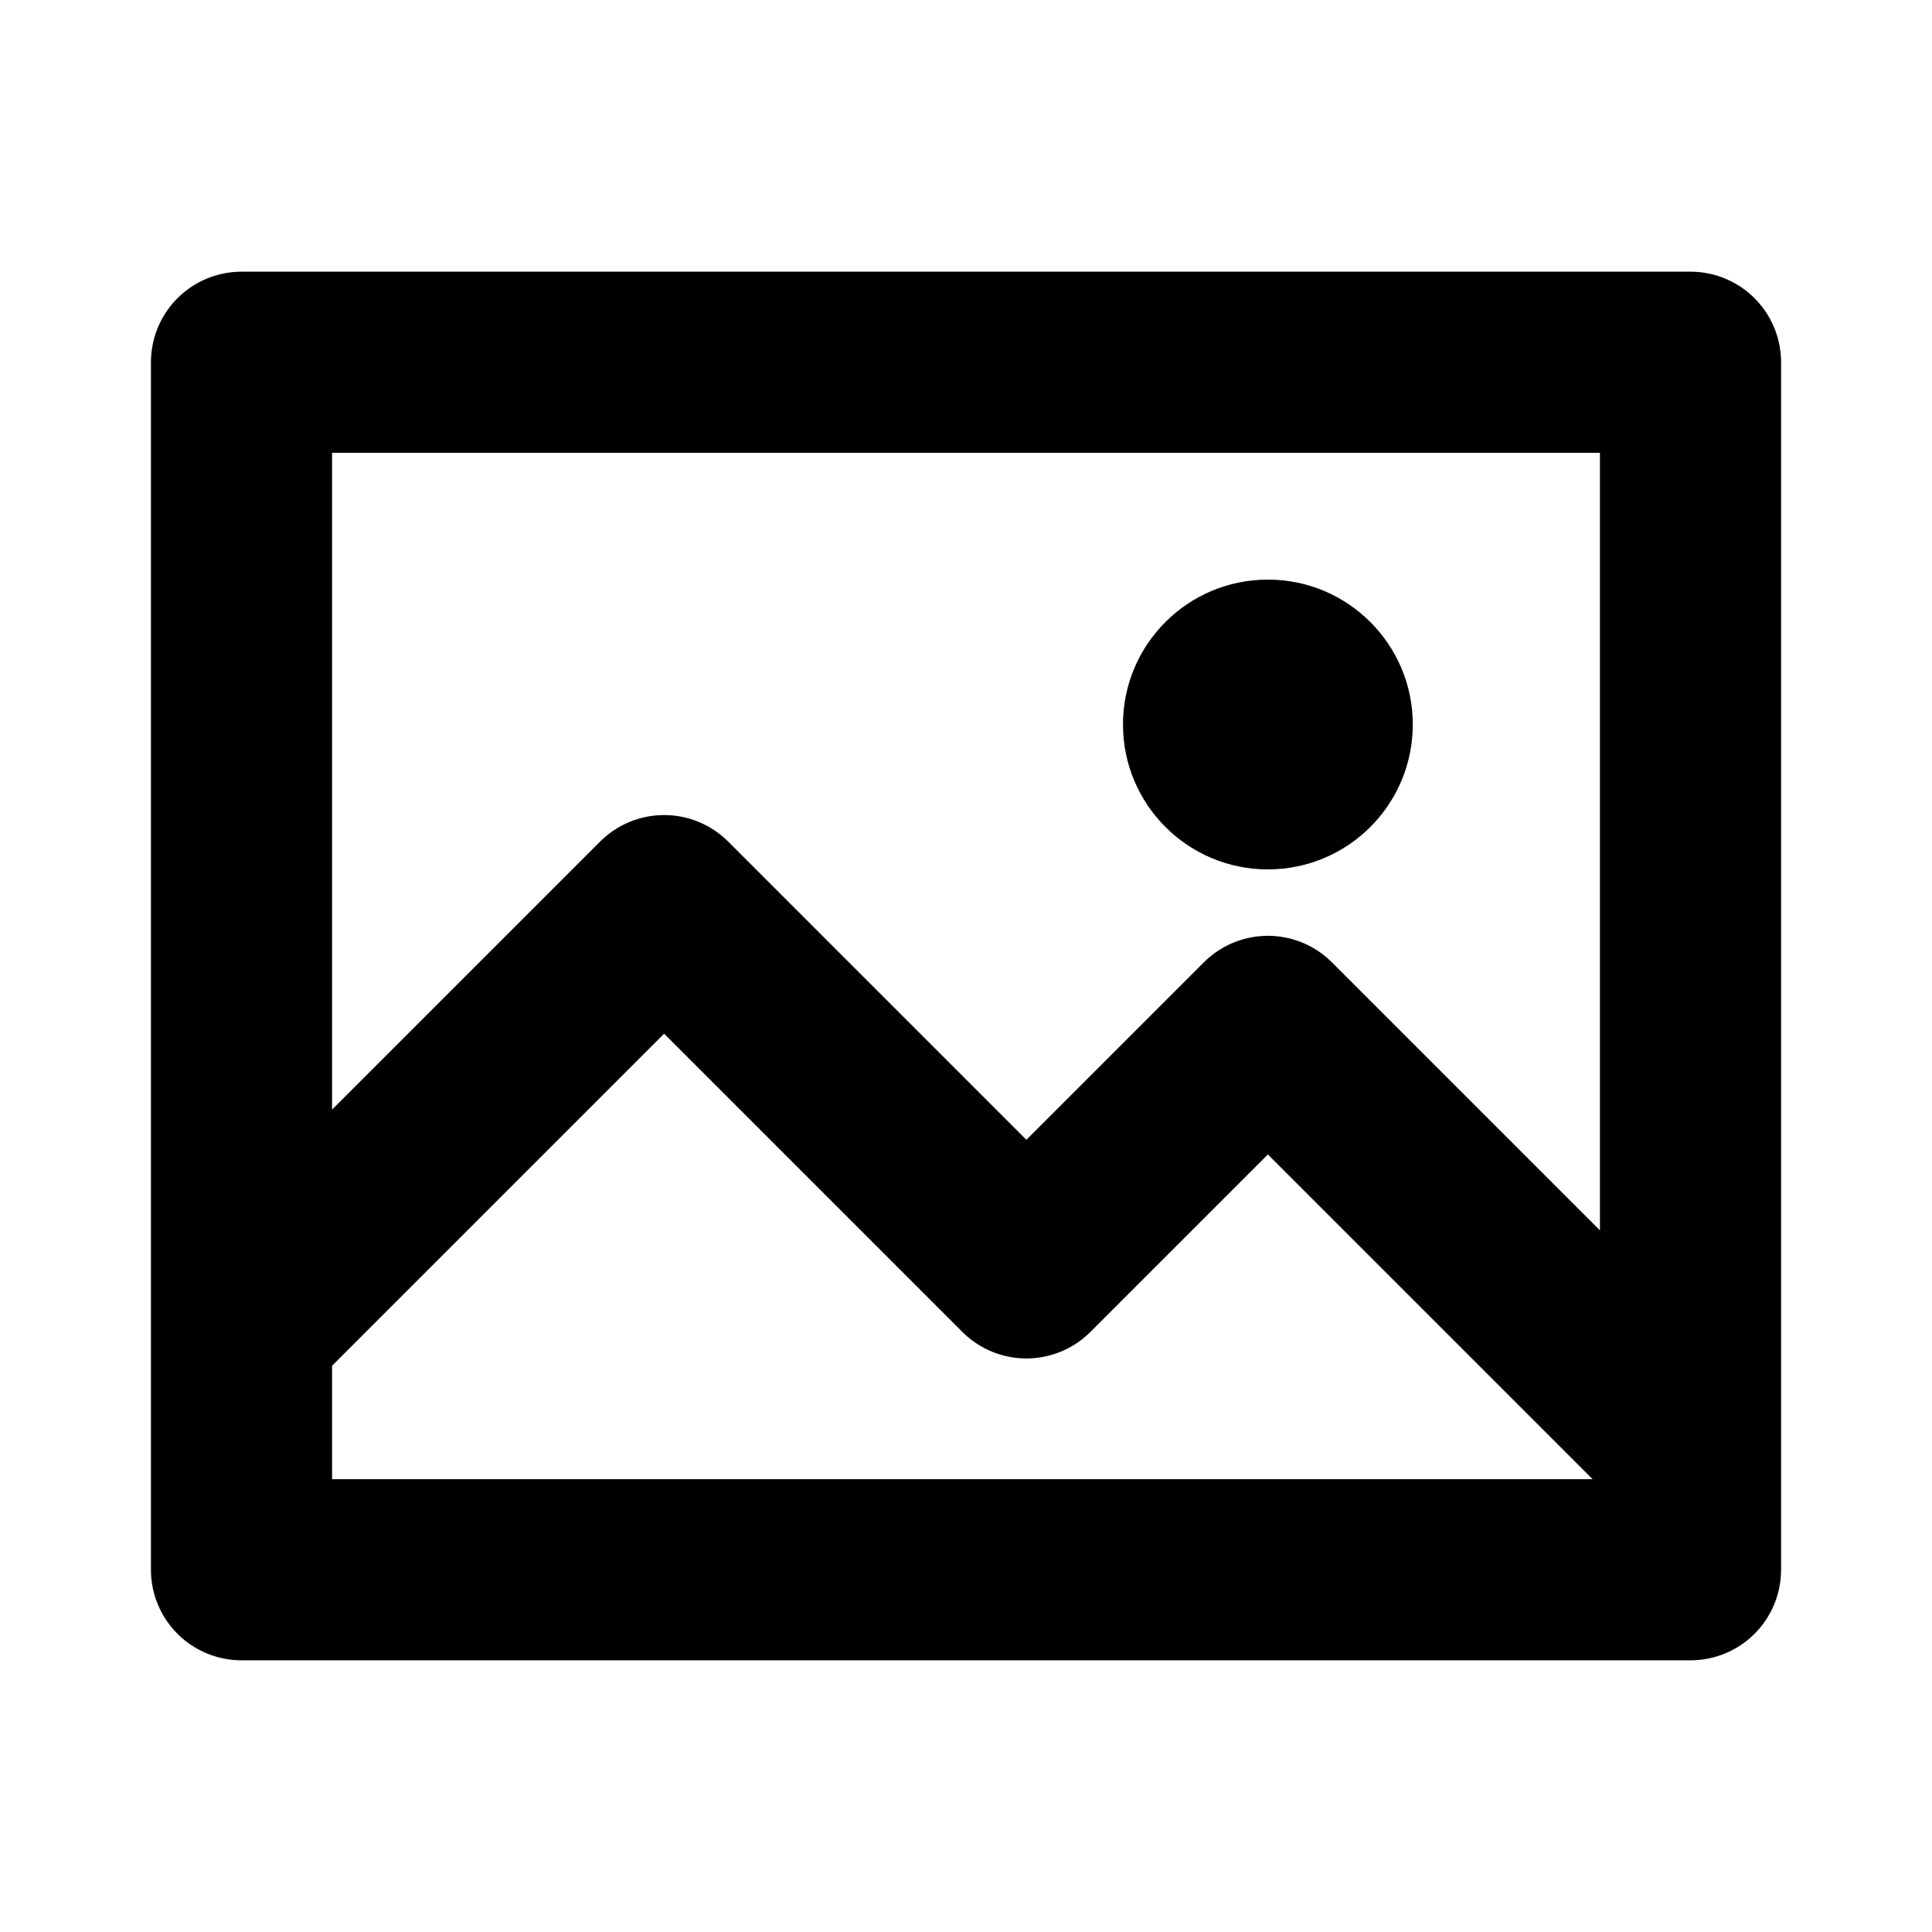
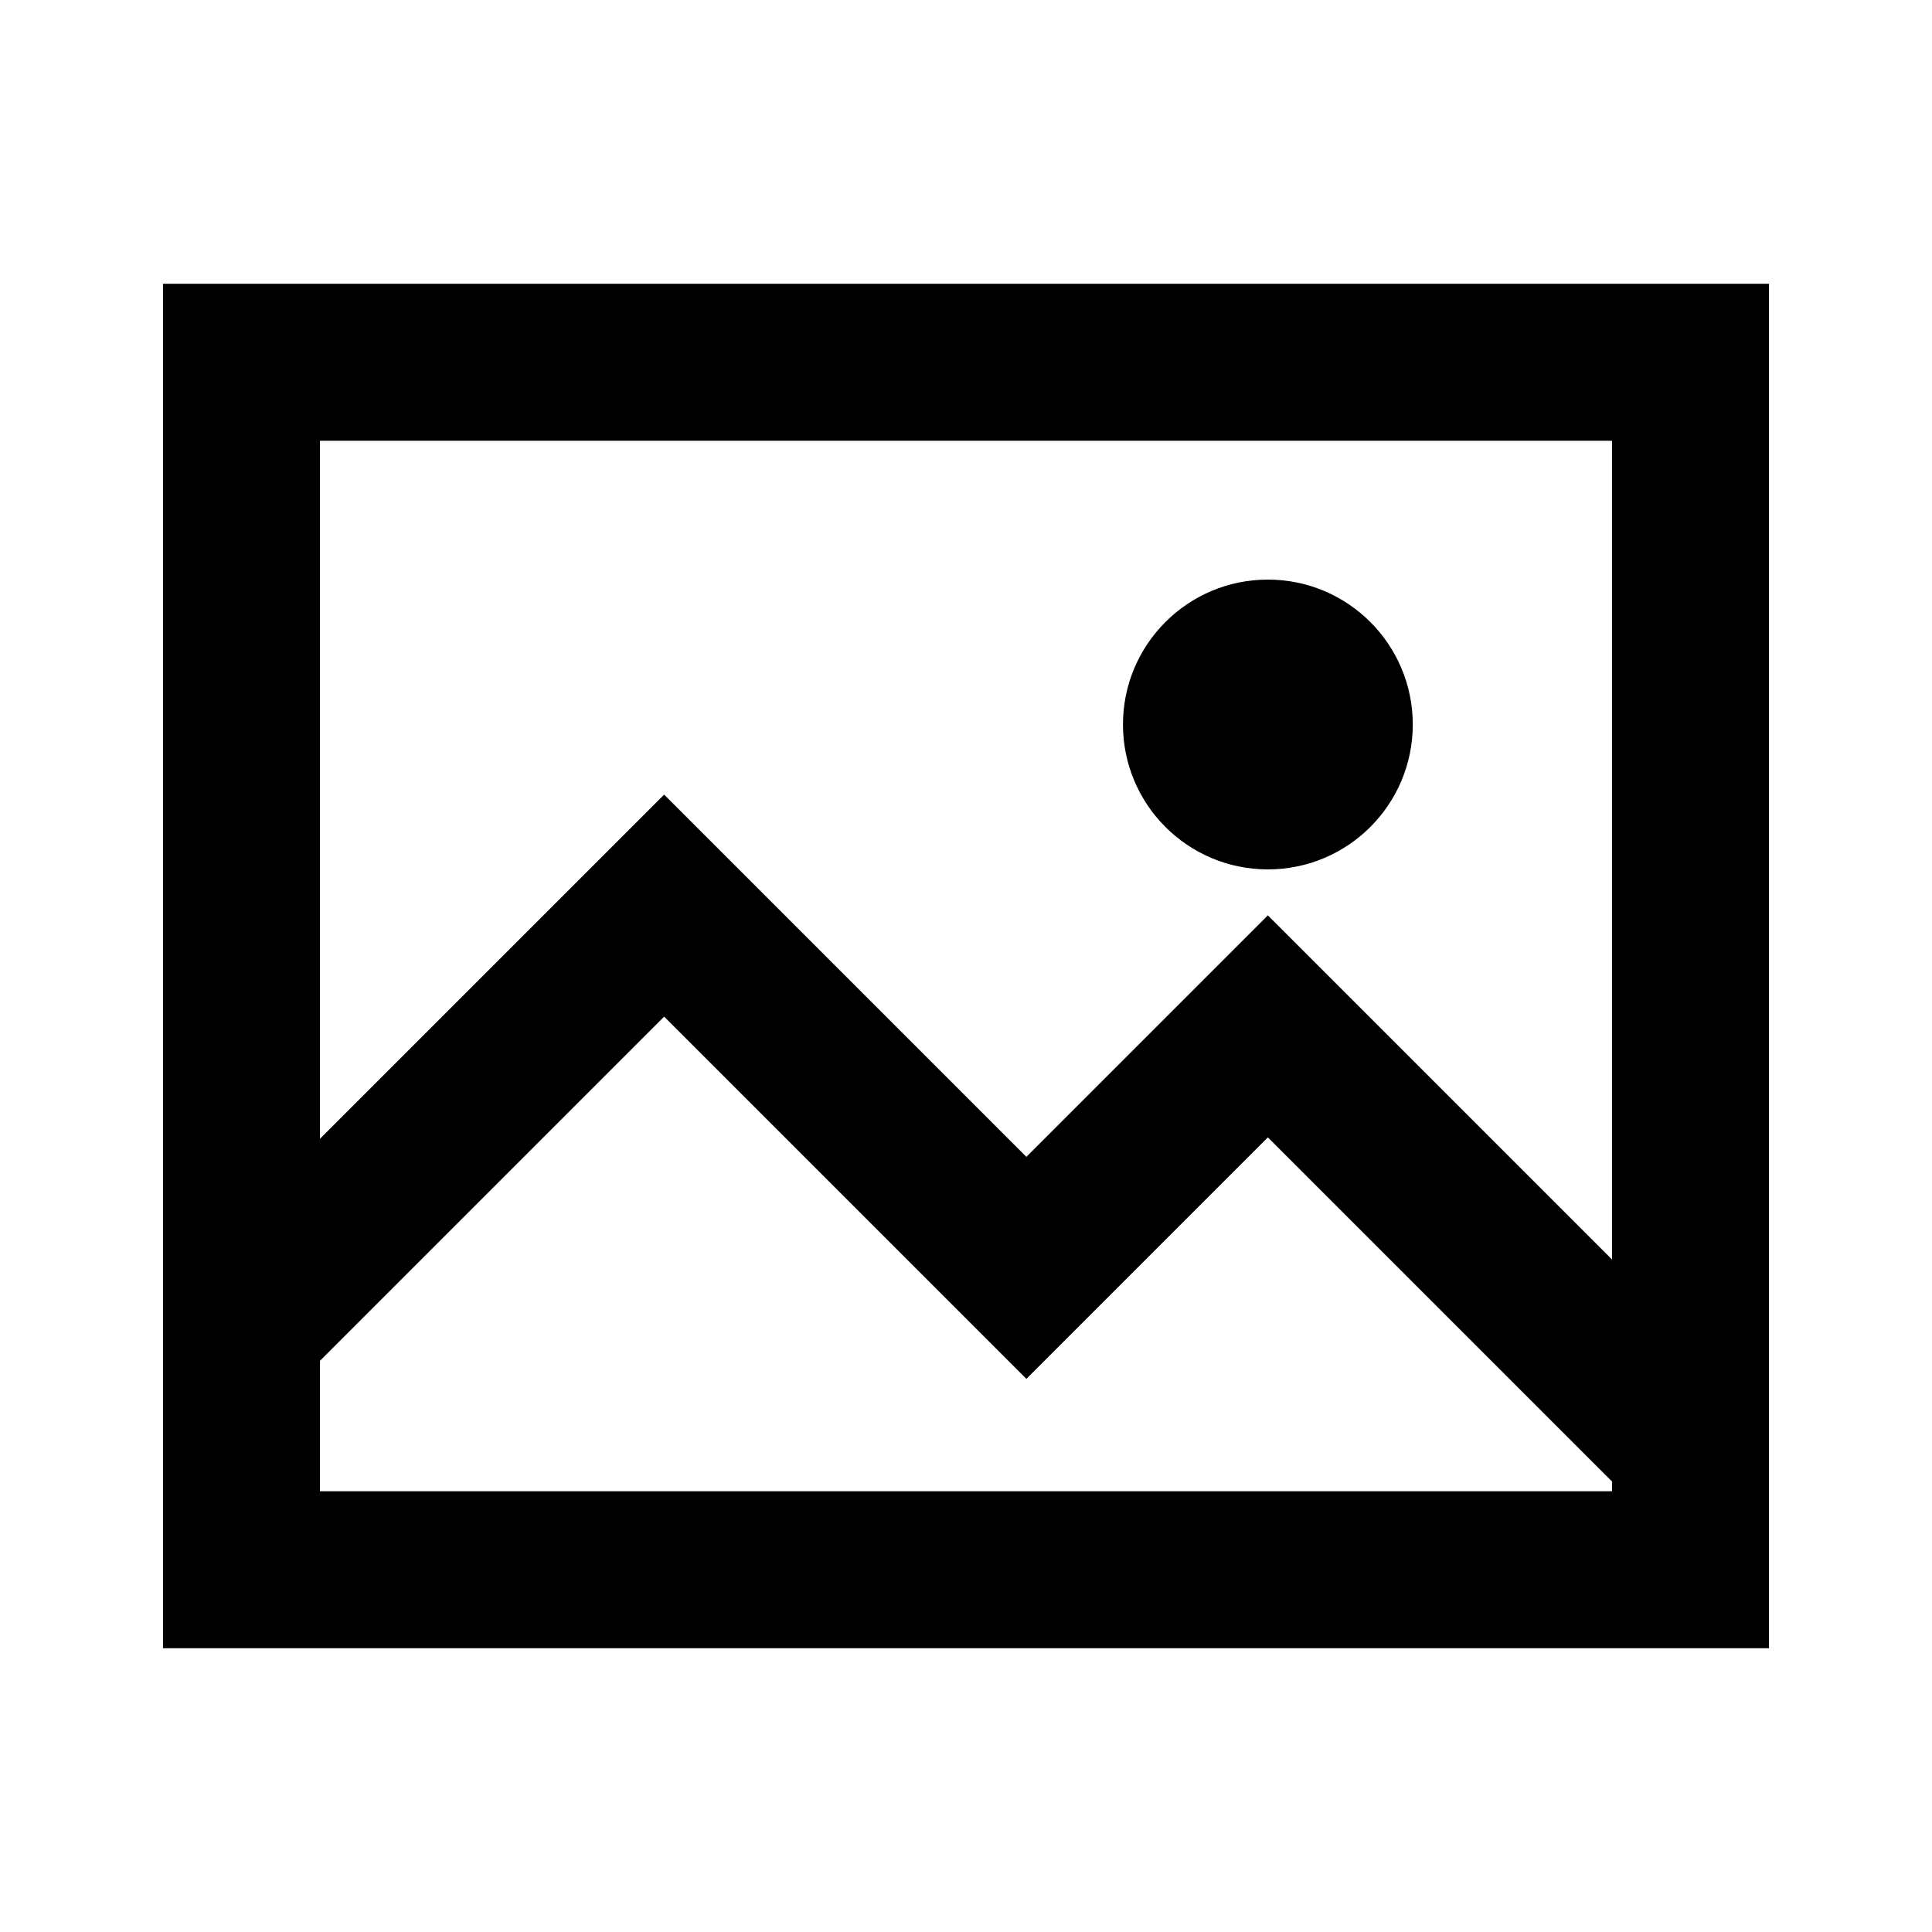
- <svg xmlns="http://www.w3.org/2000/svg" viewBox="0 0 16 16" fill="none" stroke="currentColor" stroke-width="1.5" stroke-linecap="round" stroke-linejoin="round">
-   <path d="M2 3h12v10H2zM2 11l3.5-3.5 3 3 2-2L14 12" />
-   <circle cx="10.5" cy="6" r="1.2" fill="currentColor" stroke="none" />
+ <svg xmlns="http://www.w3.org/2000/svg" viewBox="0 0 16 16">
+   <path fill="none" stroke="currentColor" stroke-width="1.3" d="M2 3h12v10H2zM2 11l3.5-3.5 3 3 2-2L14 12" />
+   <circle cx="10.5" cy="6" r="1.2" fill="currentColor" />
</svg>
